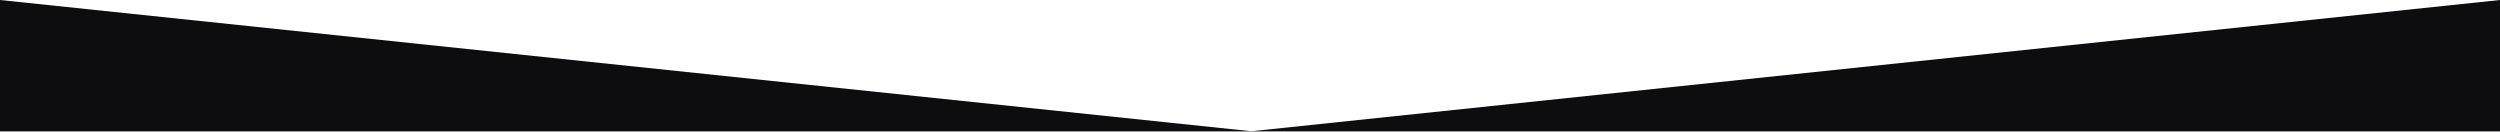
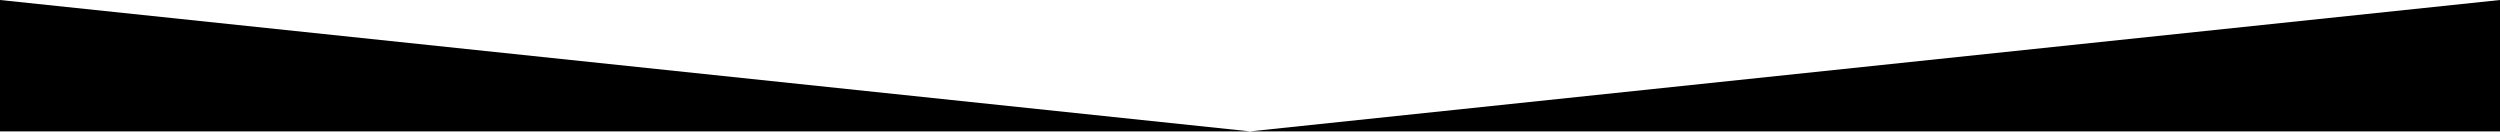
<svg xmlns="http://www.w3.org/2000/svg" version="1.1" id="triangle" viewBox="0 0 1903 100" preserveAspectRatio="none">
-   <style type="text/css">
- 	.st0{fill:#0d0d0f;}
- </style>
-   <path class="st0" d="M446.5-108" />
+   <path d="M446.5-108" />
  <g>
    <g>
-       <polygon class="st0" points="953.5,100 0,100 0,0   " />
+       <polygon points="951.5,100 0,100 0,0" />
    </g>
    <g>
-       <polygon class="st0" points="951.5,100 1903,100 1903,0   " />
+       <polygon points="951.5,100 1903,100 1903,0" />
    </g>
  </g>
</svg>
